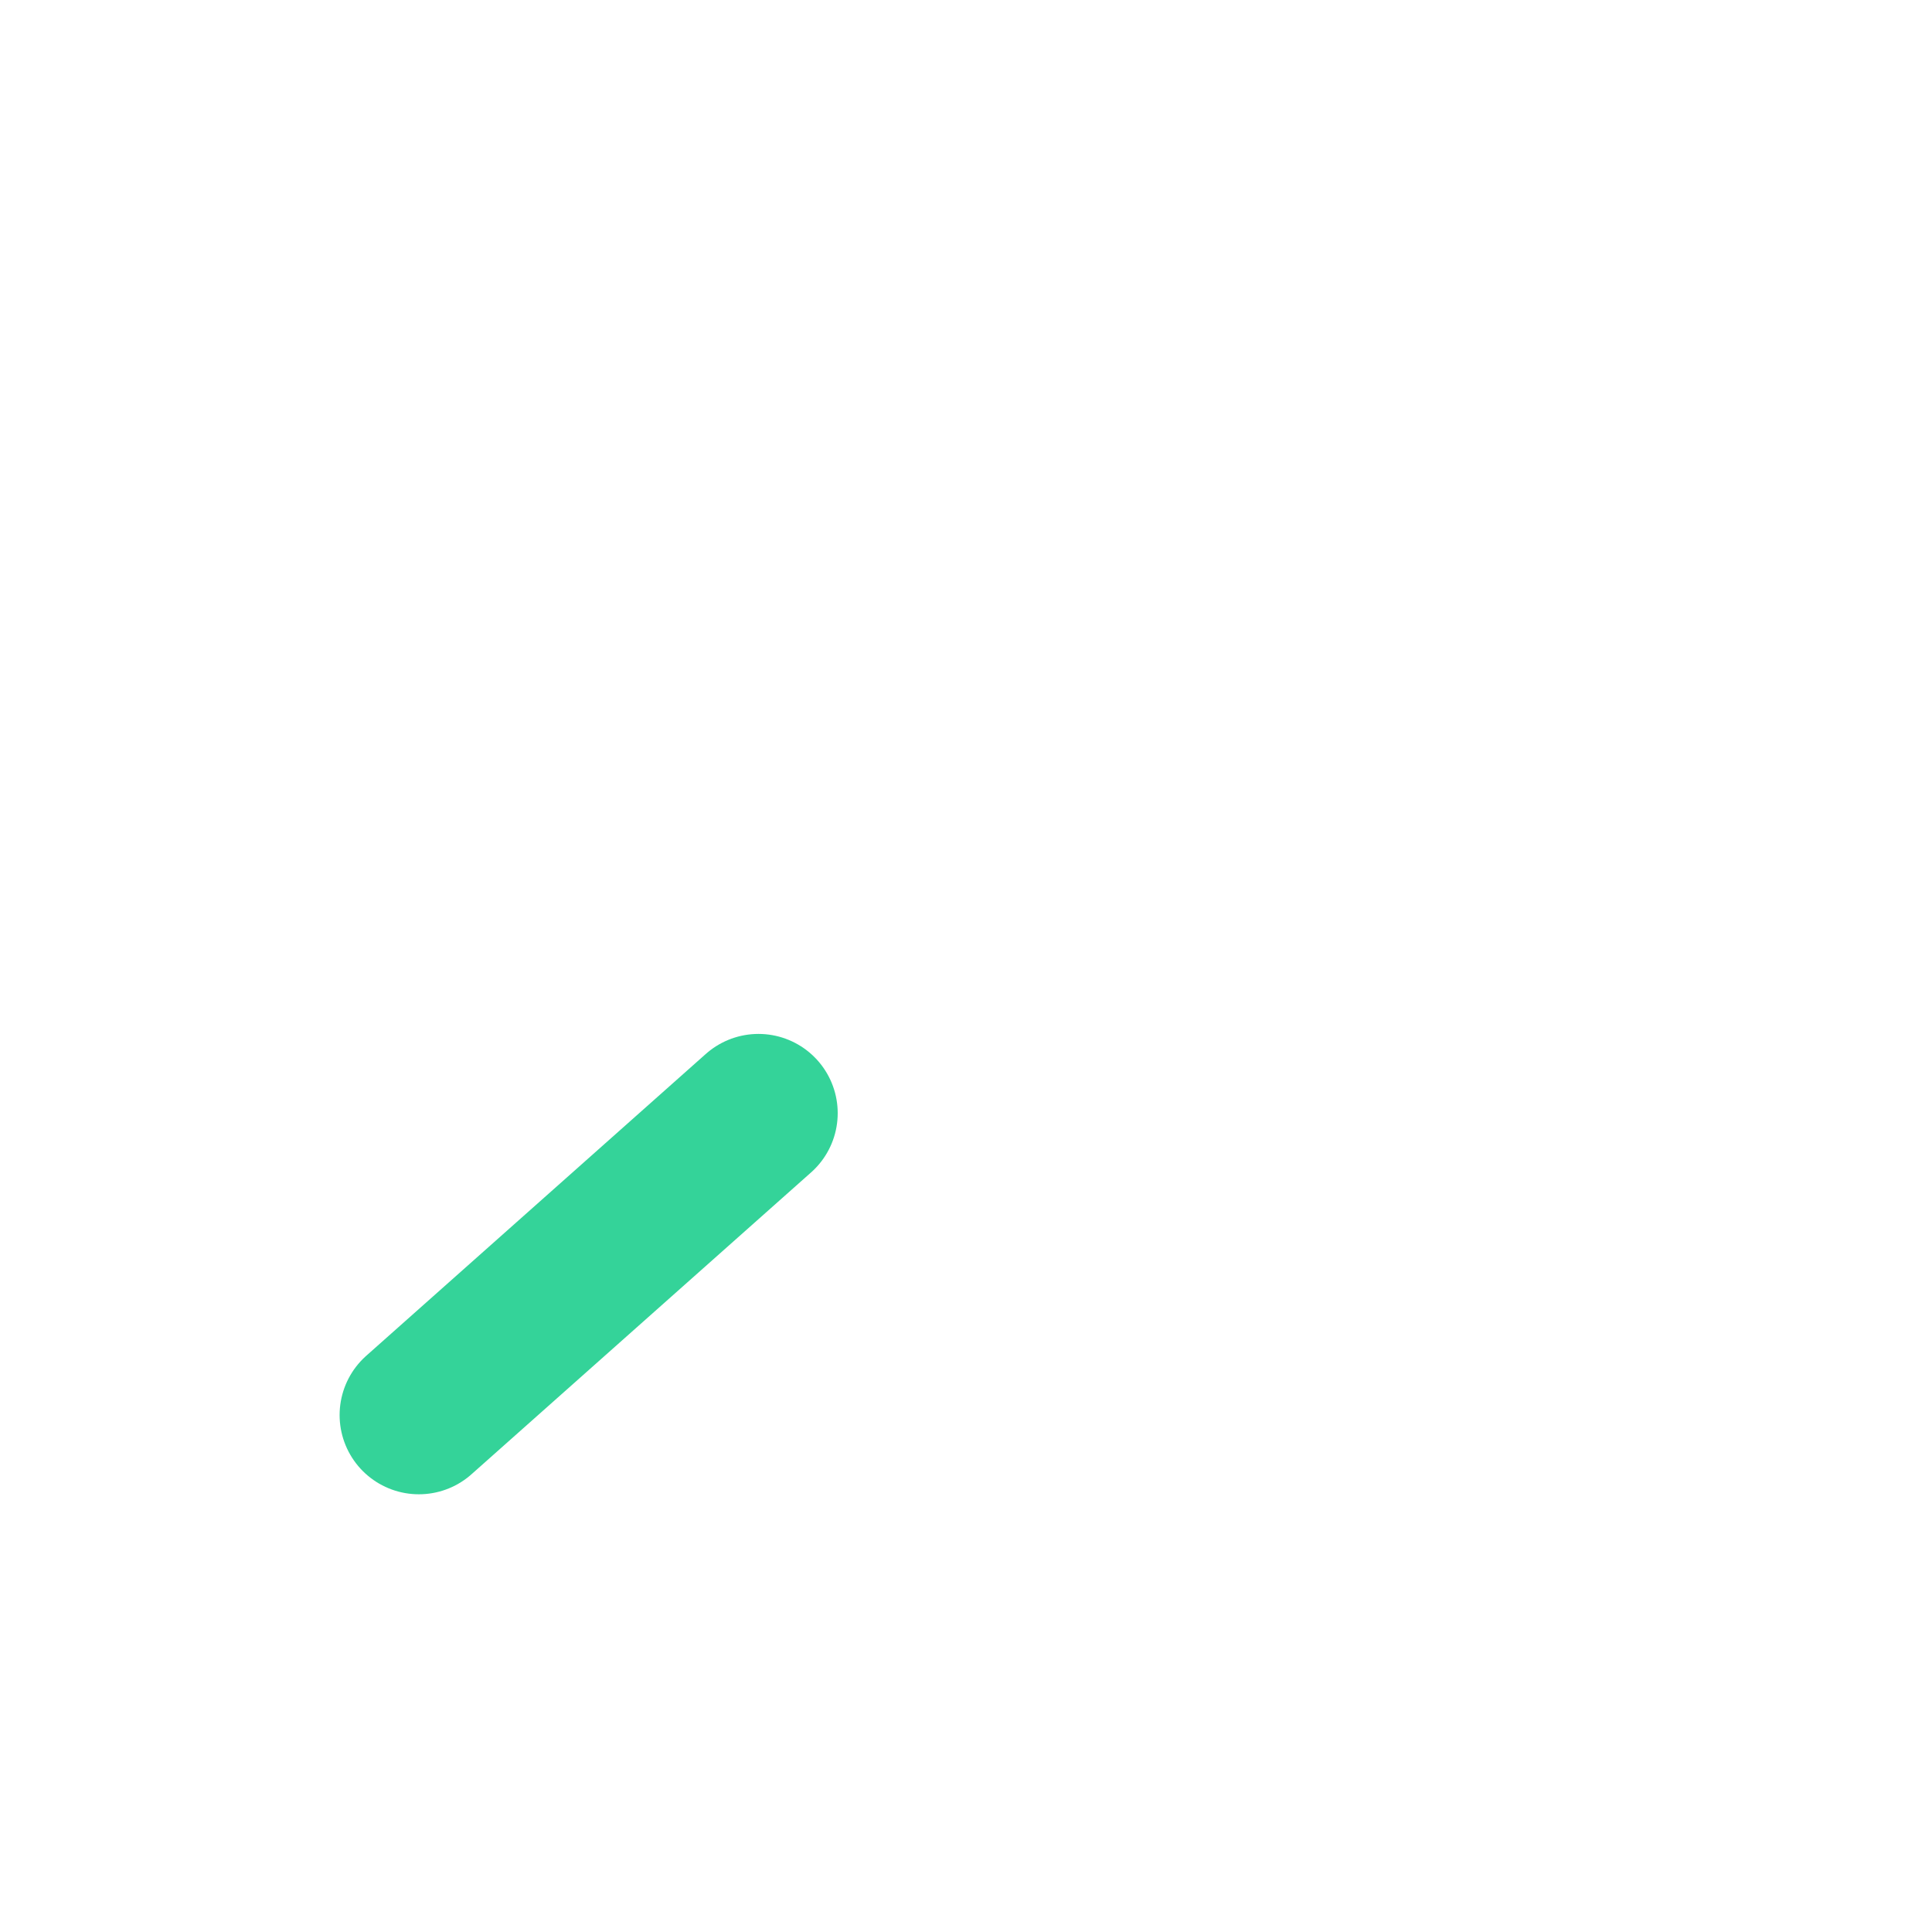
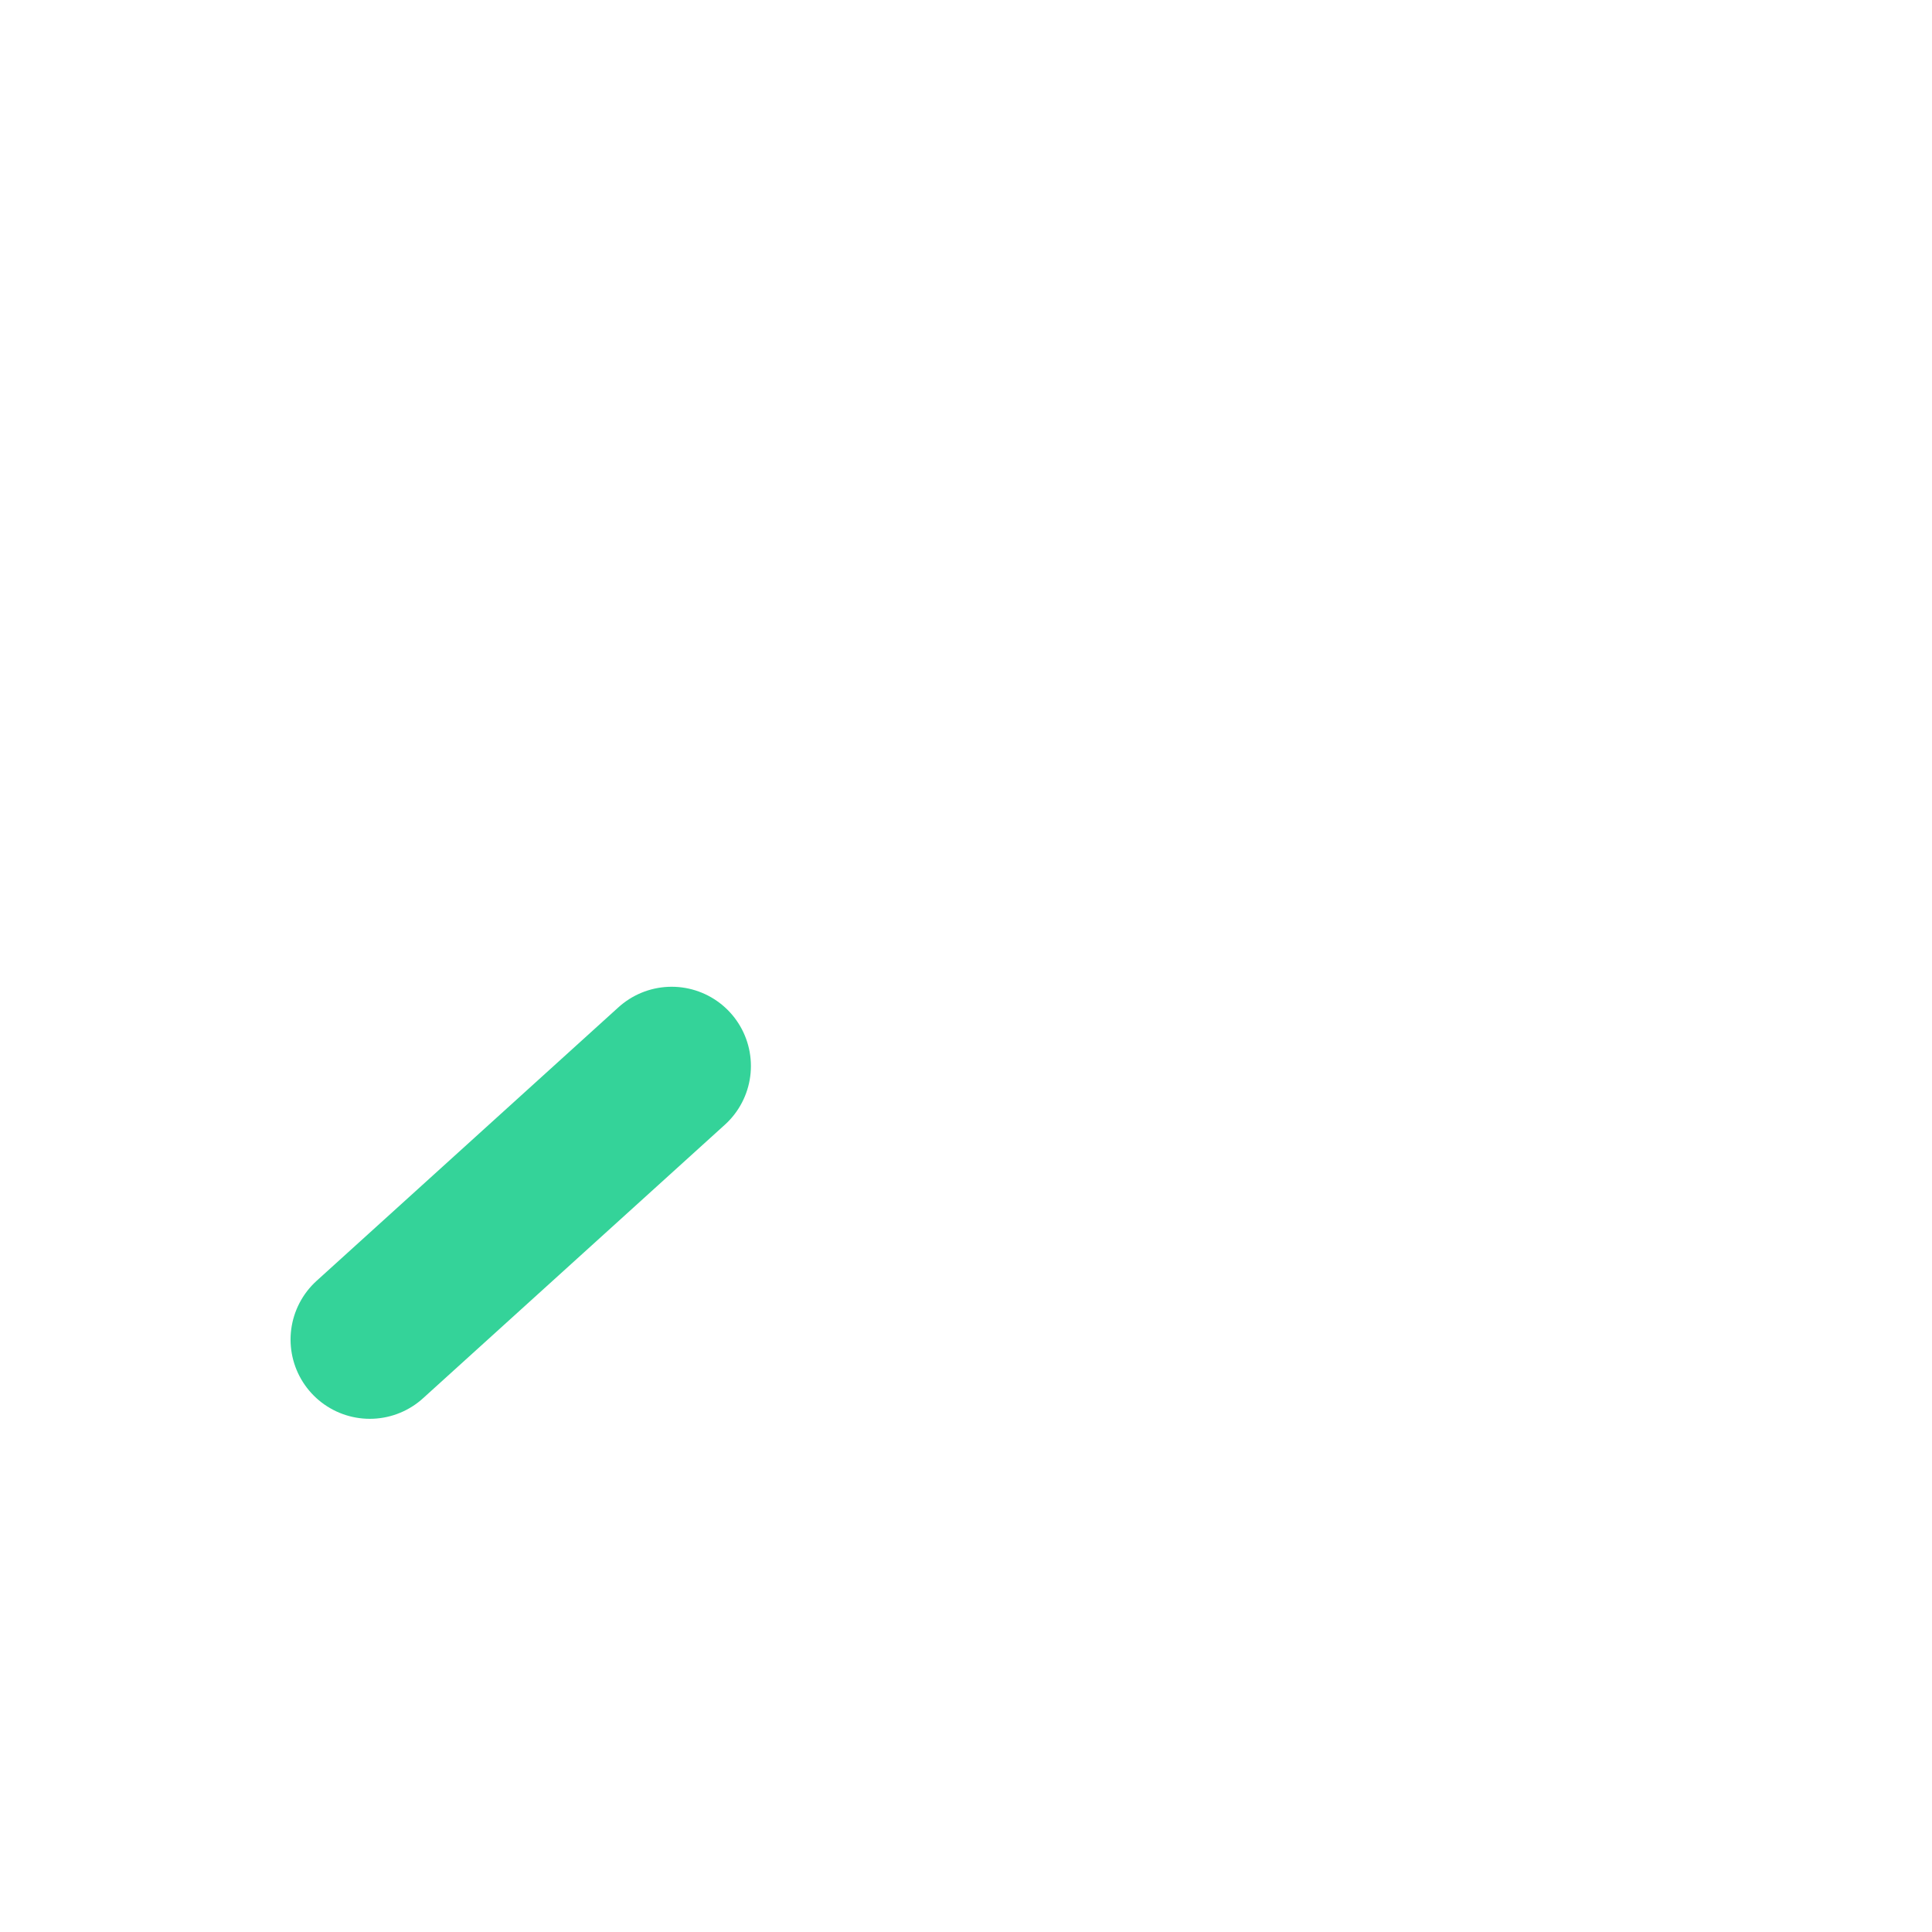
<svg xmlns="http://www.w3.org/2000/svg" width="1024" height="1024" viewBox="0 0 1024 1024">
-   <line x1="402" y1="590" x2="222" y2="750" stroke="#34d399" stroke-width="84" stroke-linecap="round" />
+   <line x1="356" y1="565" x2="196" y2="710" stroke="#34d399" stroke-width="84" stroke-linecap="round" />
</svg>
